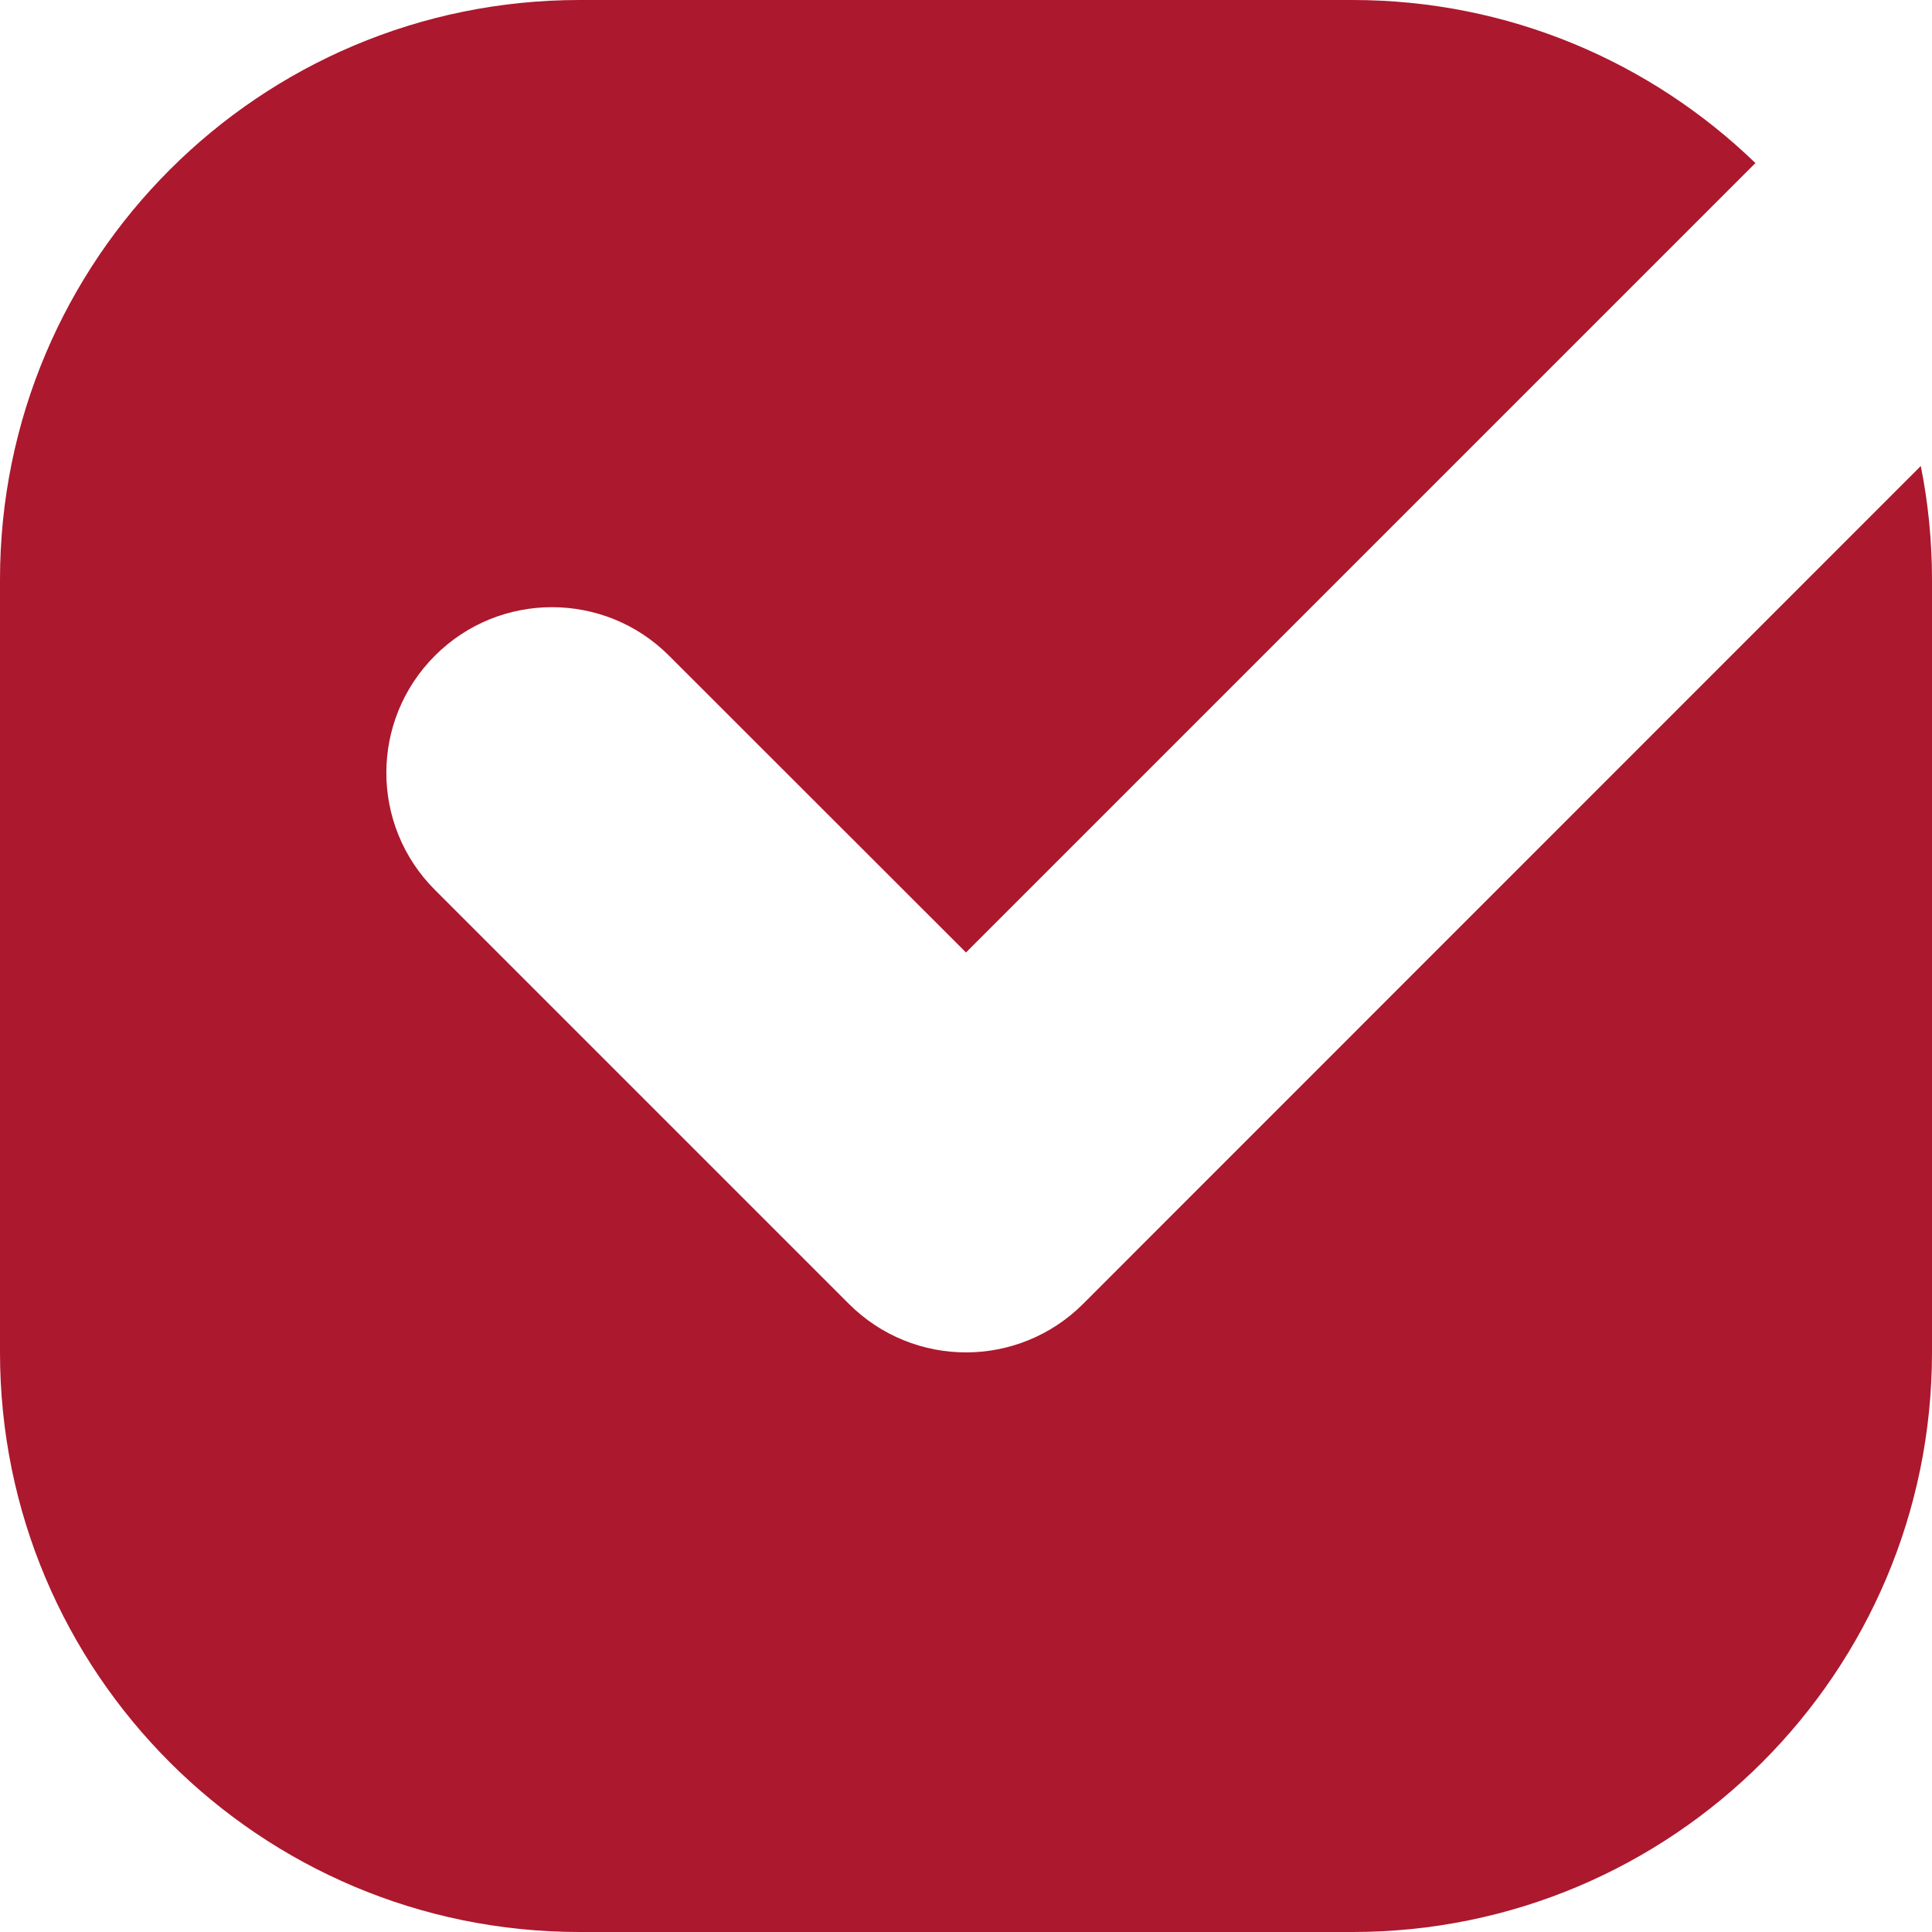
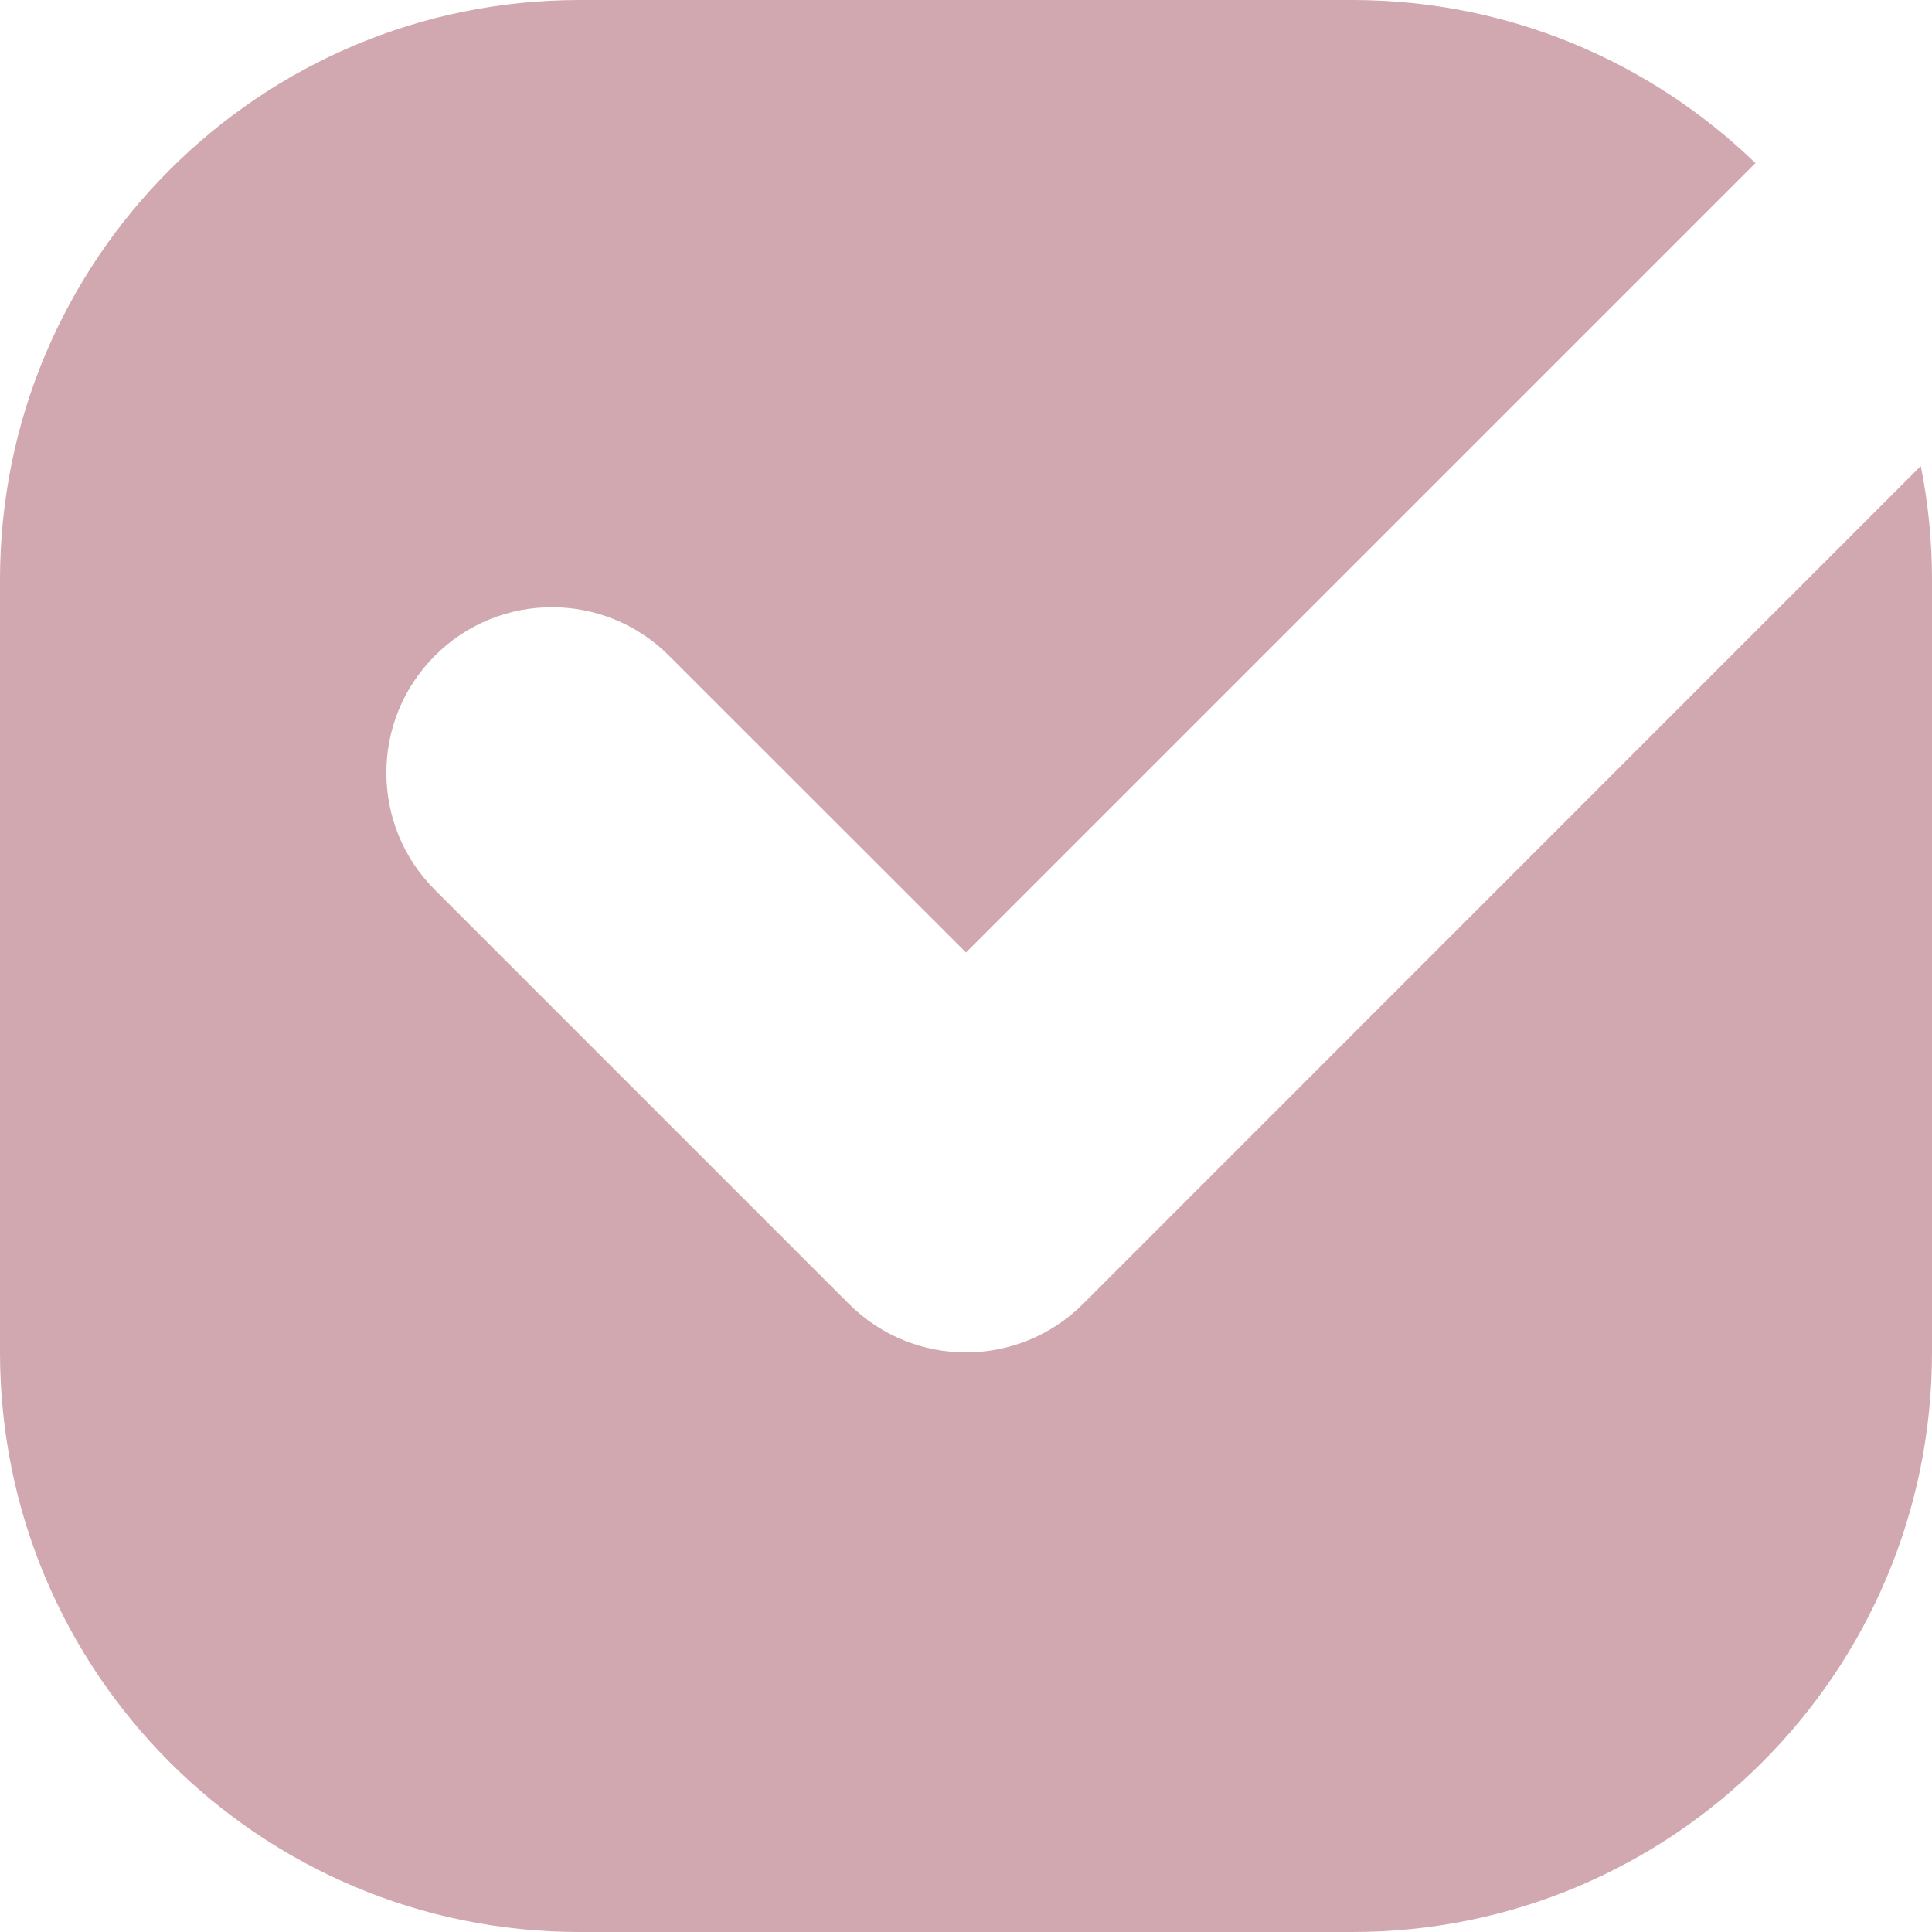
<svg xmlns="http://www.w3.org/2000/svg" width="10" height="10" viewBox="0 0 10 10" fill="none">
-   <path fill-rule="evenodd" clip-rule="evenodd" d="M3 0C1.343 0 0 1.343 0 3V7C0 8.657 1.343 10 3 10H7C8.657 10 10 8.657 10 7V3C10 2.799 9.98 2.602 9.942 2.412L5.606 6.749C5.439 6.916 5.219 7 5 7C4.781 7 4.561 6.916 4.394 6.749L2.251 4.606C1.916 4.271 1.916 3.729 2.251 3.394C2.585 3.059 3.129 3.059 3.463 3.394L5 4.93L9.086 0.844C8.546 0.322 7.811 0 7 0H3Z" fill="#ac182d" />
+   <path fill-rule="evenodd" clip-rule="evenodd" d="M3 0C1.343 0 0 1.343 0 3V7C0 8.657 1.343 10 3 10H7C8.657 10 10 8.657 10 7V3C10 2.799 9.98 2.602 9.942 2.412L5.606 6.749C5.439 6.916 5.219 7 5 7C4.781 7 4.561 6.916 4.394 6.749L2.251 4.606C1.916 4.271 1.916 3.729 2.251 3.394C2.585 3.059 3.129 3.059 3.463 3.394L5 4.93L9.086 0.844C8.546 0.322 7.811 0 7 0H3Z" fill="#d1a8af" />
</svg>
